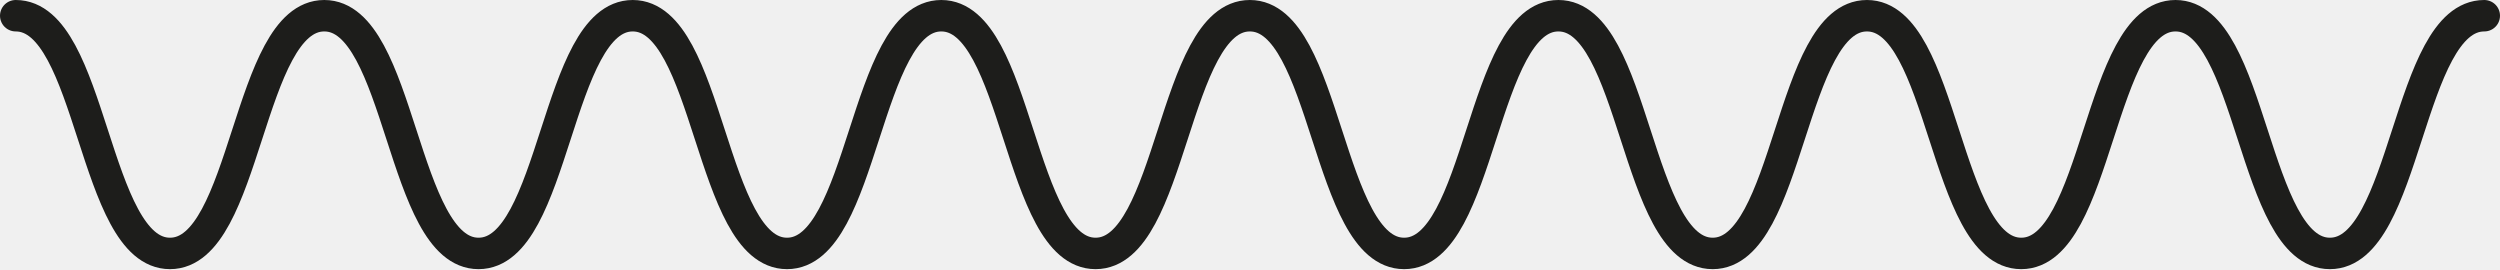
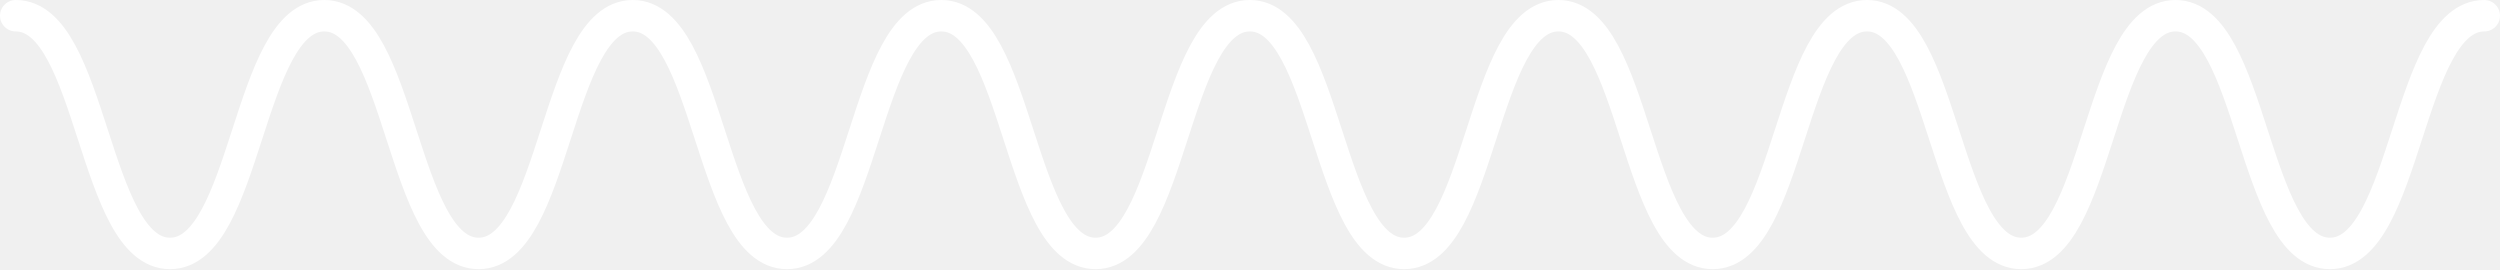
<svg xmlns="http://www.w3.org/2000/svg" id="Layer_2" data-name="Layer 2" viewBox="0 0 238.53 25.68">
  <g id="Layer_1-2" data-name="Layer 1">
-     <path d="m1.5,1.5c7.36,0,7.36,22.68,14.72,22.68S23.58,1.5,30.94,1.5s7.36,22.68,14.72,22.68S53.02,1.5,60.37,1.5s7.36,22.68,14.72,22.68S82.45,1.5,89.81,1.5s7.36,22.68,14.72,22.68S111.89,1.5,119.25,1.5s7.36,22.68,14.72,22.68,7.36-22.68,14.72-22.68,7.36,22.68,14.72,22.68,7.36-22.68,14.72-22.68,7.36,22.68,14.72,22.68,7.36-22.68,14.72-22.68,7.36,22.68,14.73,22.68,7.36-22.68,14.73-22.68" style="fill: none; stroke: #1d1d1b; stroke-linecap: round; stroke-miterlimit: 10; stroke-width: 3px;" />
+     <path d="m1.5,1.5c7.36,0,7.36,22.68,14.72,22.68S23.58,1.5,30.94,1.5s7.36,22.68,14.72,22.68S53.02,1.5,60.37,1.5s7.36,22.68,14.72,22.68S82.45,1.5,89.81,1.5s7.36,22.68,14.72,22.68S111.89,1.5,119.25,1.5s7.36,22.68,14.72,22.68,7.36-22.68,14.72-22.68,7.36,22.68,14.72,22.68,7.36-22.68,14.72-22.68,7.36,22.68,14.72,22.68,7.36-22.68,14.72-22.68,7.36,22.68,14.73,22.68,7.36-22.68,14.73-22.68" style="fill: none; stroke: #fff; stroke-linecap: round; stroke-miterlimit: 10; stroke-width: 3px;" />
  </g>
</svg>
